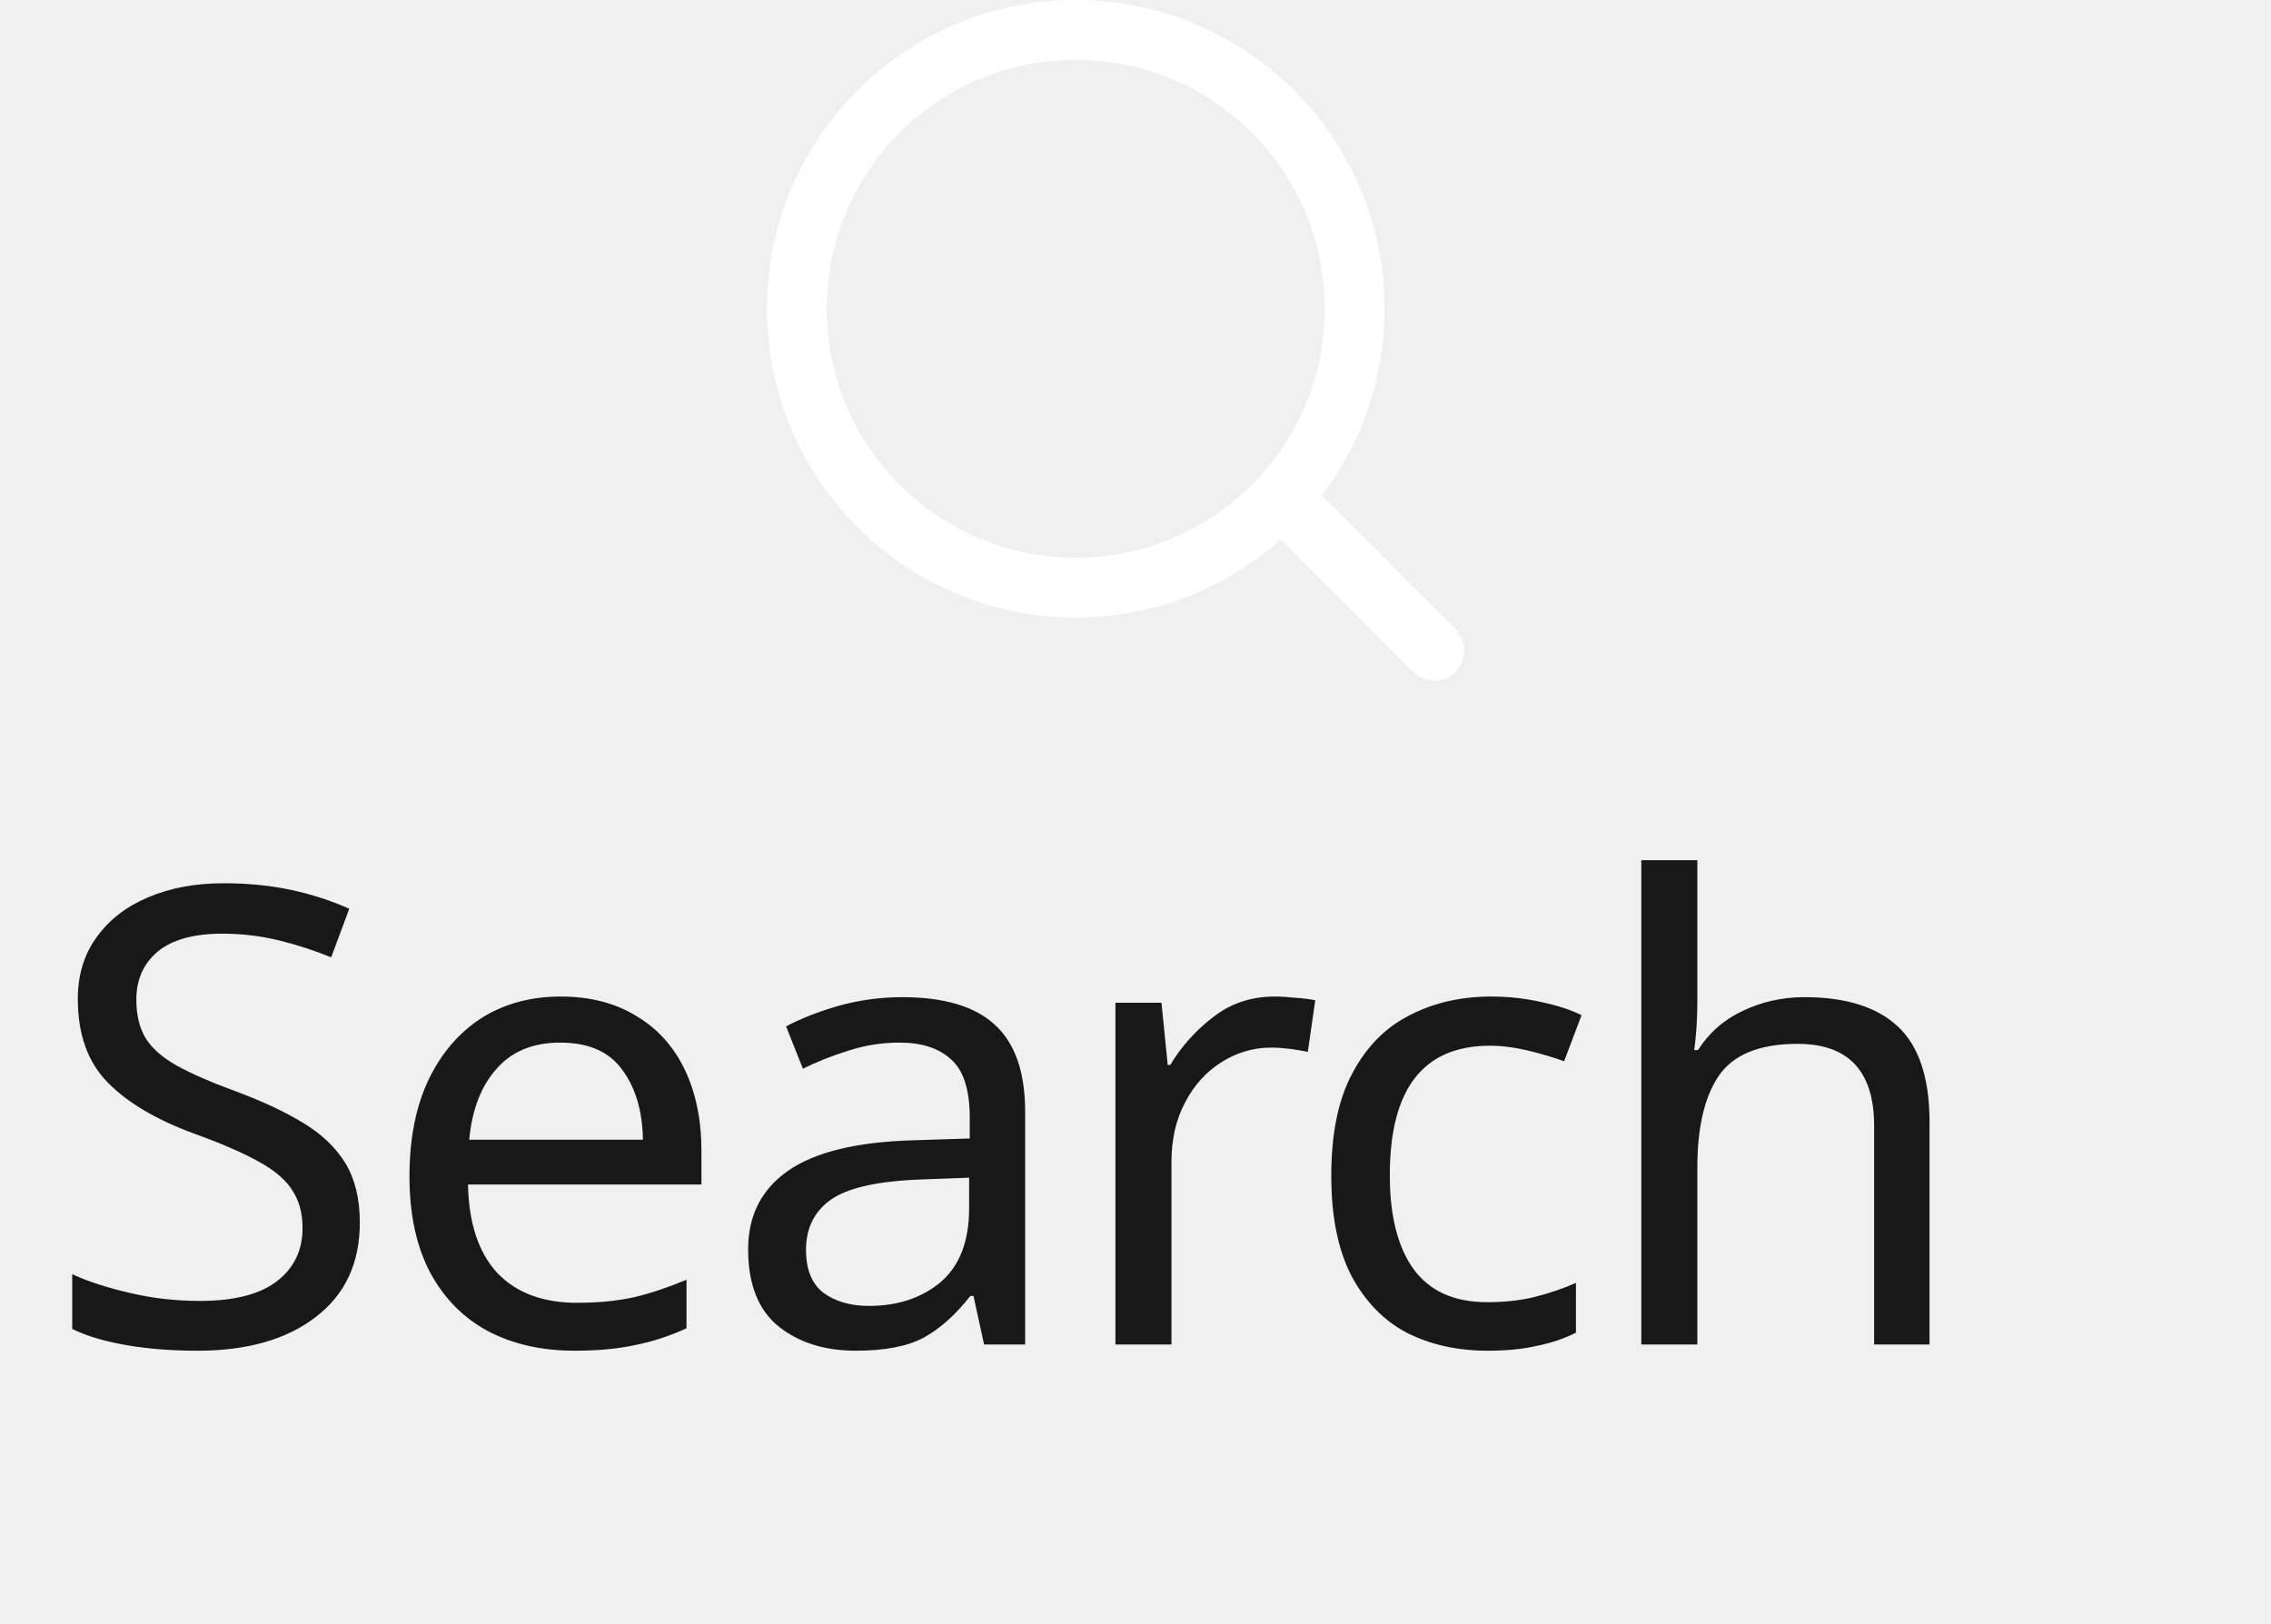
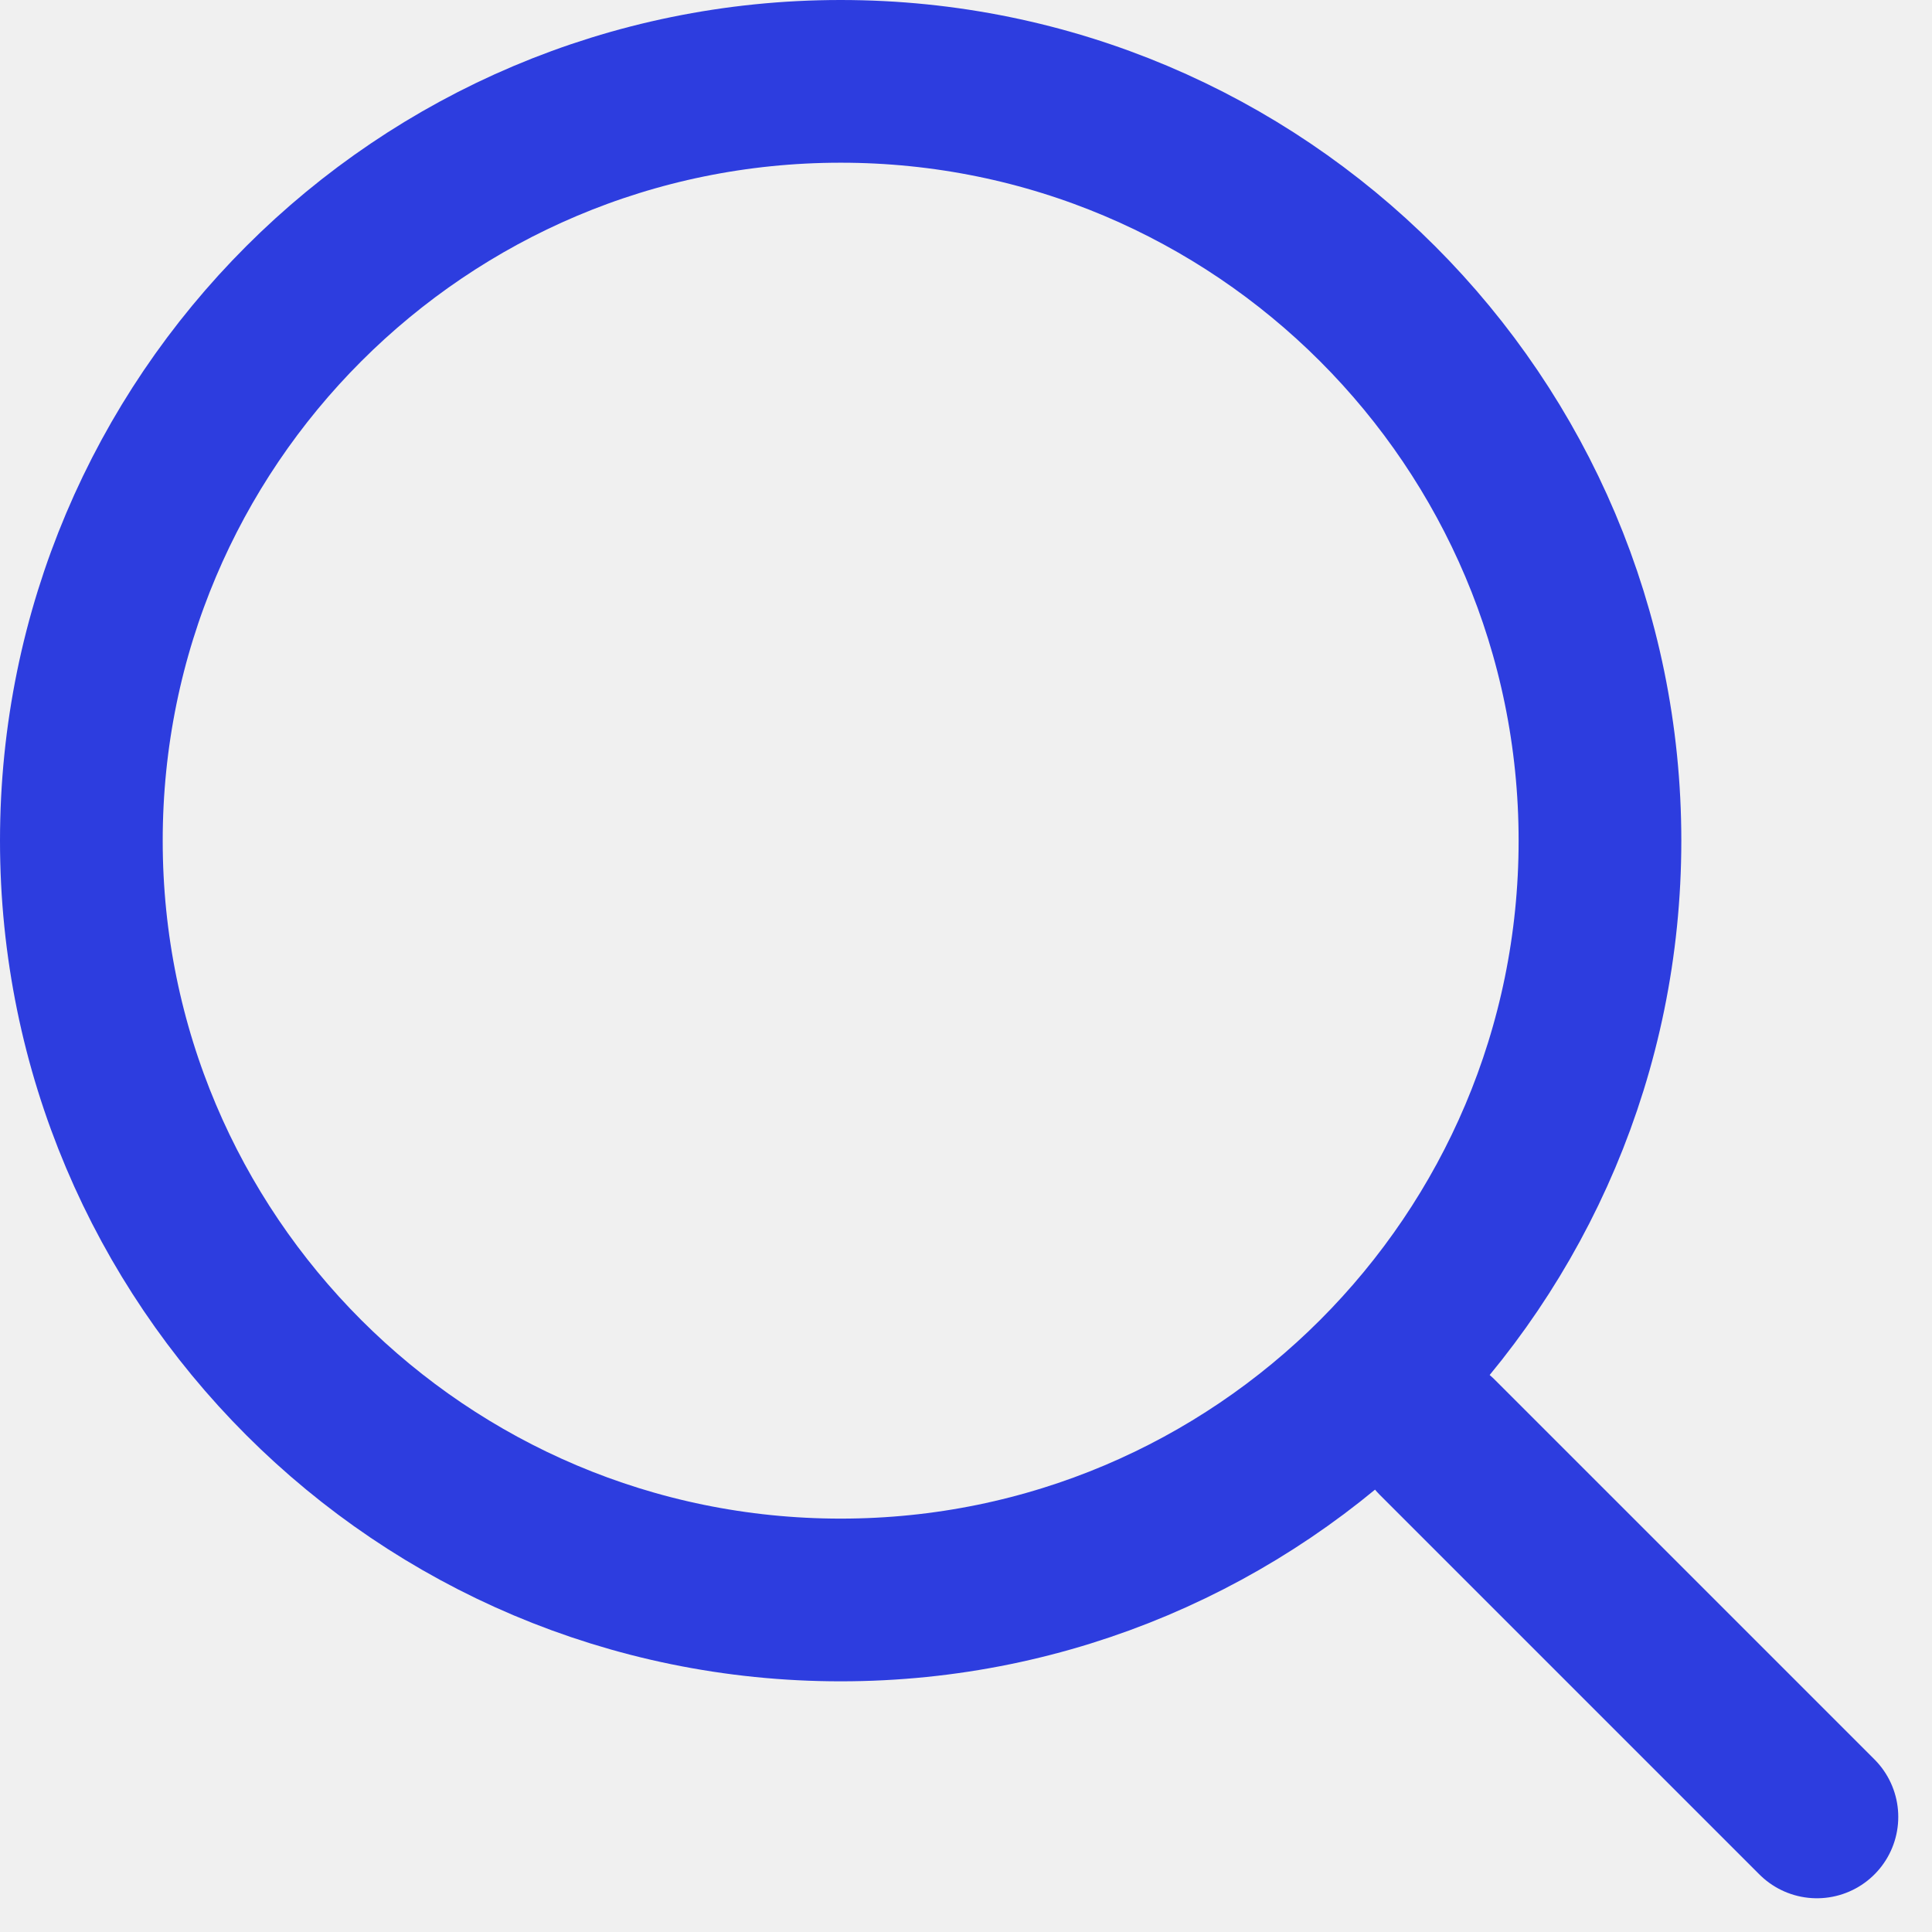
- <svg xmlns="http://www.w3.org/2000/svg" width="57" height="40.75" viewBox="0 0 57 40.75">
-   <g id="Group_293" data-name="Group 293" transform="translate(1 0.667)">
-     <g id="Group_790" data-name="Group 790">
-       <text id="Search" transform="translate(0 33.083)" fill="#181818" stroke="rgba(0,0,0,0)" stroke-miterlimit="10" stroke-width="1" font-size="16" font-family="Poppins-Regular, Poppins" letter-spacing="-0.024em">
-         <tspan x="0" y="0">Search</tspan>
-       </text>
-       <g id="search-2" data-name="search" transform="translate(19)">
-         <circle id="Ellipse_6" data-name="Ellipse 6" cx="7" cy="7" r="7" transform="translate(0 0.083)" fill="none" stroke="#fff" stroke-linecap="round" stroke-linejoin="round" stroke-width="1.5" />
-         <line id="Line_12" data-name="Line 12" x1="3.5" y1="3.5" transform="translate(12.5 12.167)" fill="none" stroke="#fff" stroke-linecap="round" stroke-linejoin="round" stroke-width="1.5" />
-       </g>
-     </g>
+ <svg xmlns="http://www.w3.org/2000/svg" width="17.811" height="17.811" viewBox="0 0 17.811 17.811">
+   <g id="search" transform="translate(-2.25 -2.25)">
+     <circle id="Ellipse_6" data-name="Ellipse 6" cx="7" cy="7" r="7" transform="translate(3 3)" fill="none" stroke="#2d3ddf" stroke-linecap="round" stroke-linejoin="round" stroke-width="1.5" />
+     <line id="Line_12" data-name="Line 12" x1="3.5" y1="3.5" transform="translate(15.5 15.5)" fill="none" stroke="#2d3ddf" stroke-linecap="round" stroke-linejoin="round" stroke-width="1.5" />
  </g>
</svg>
